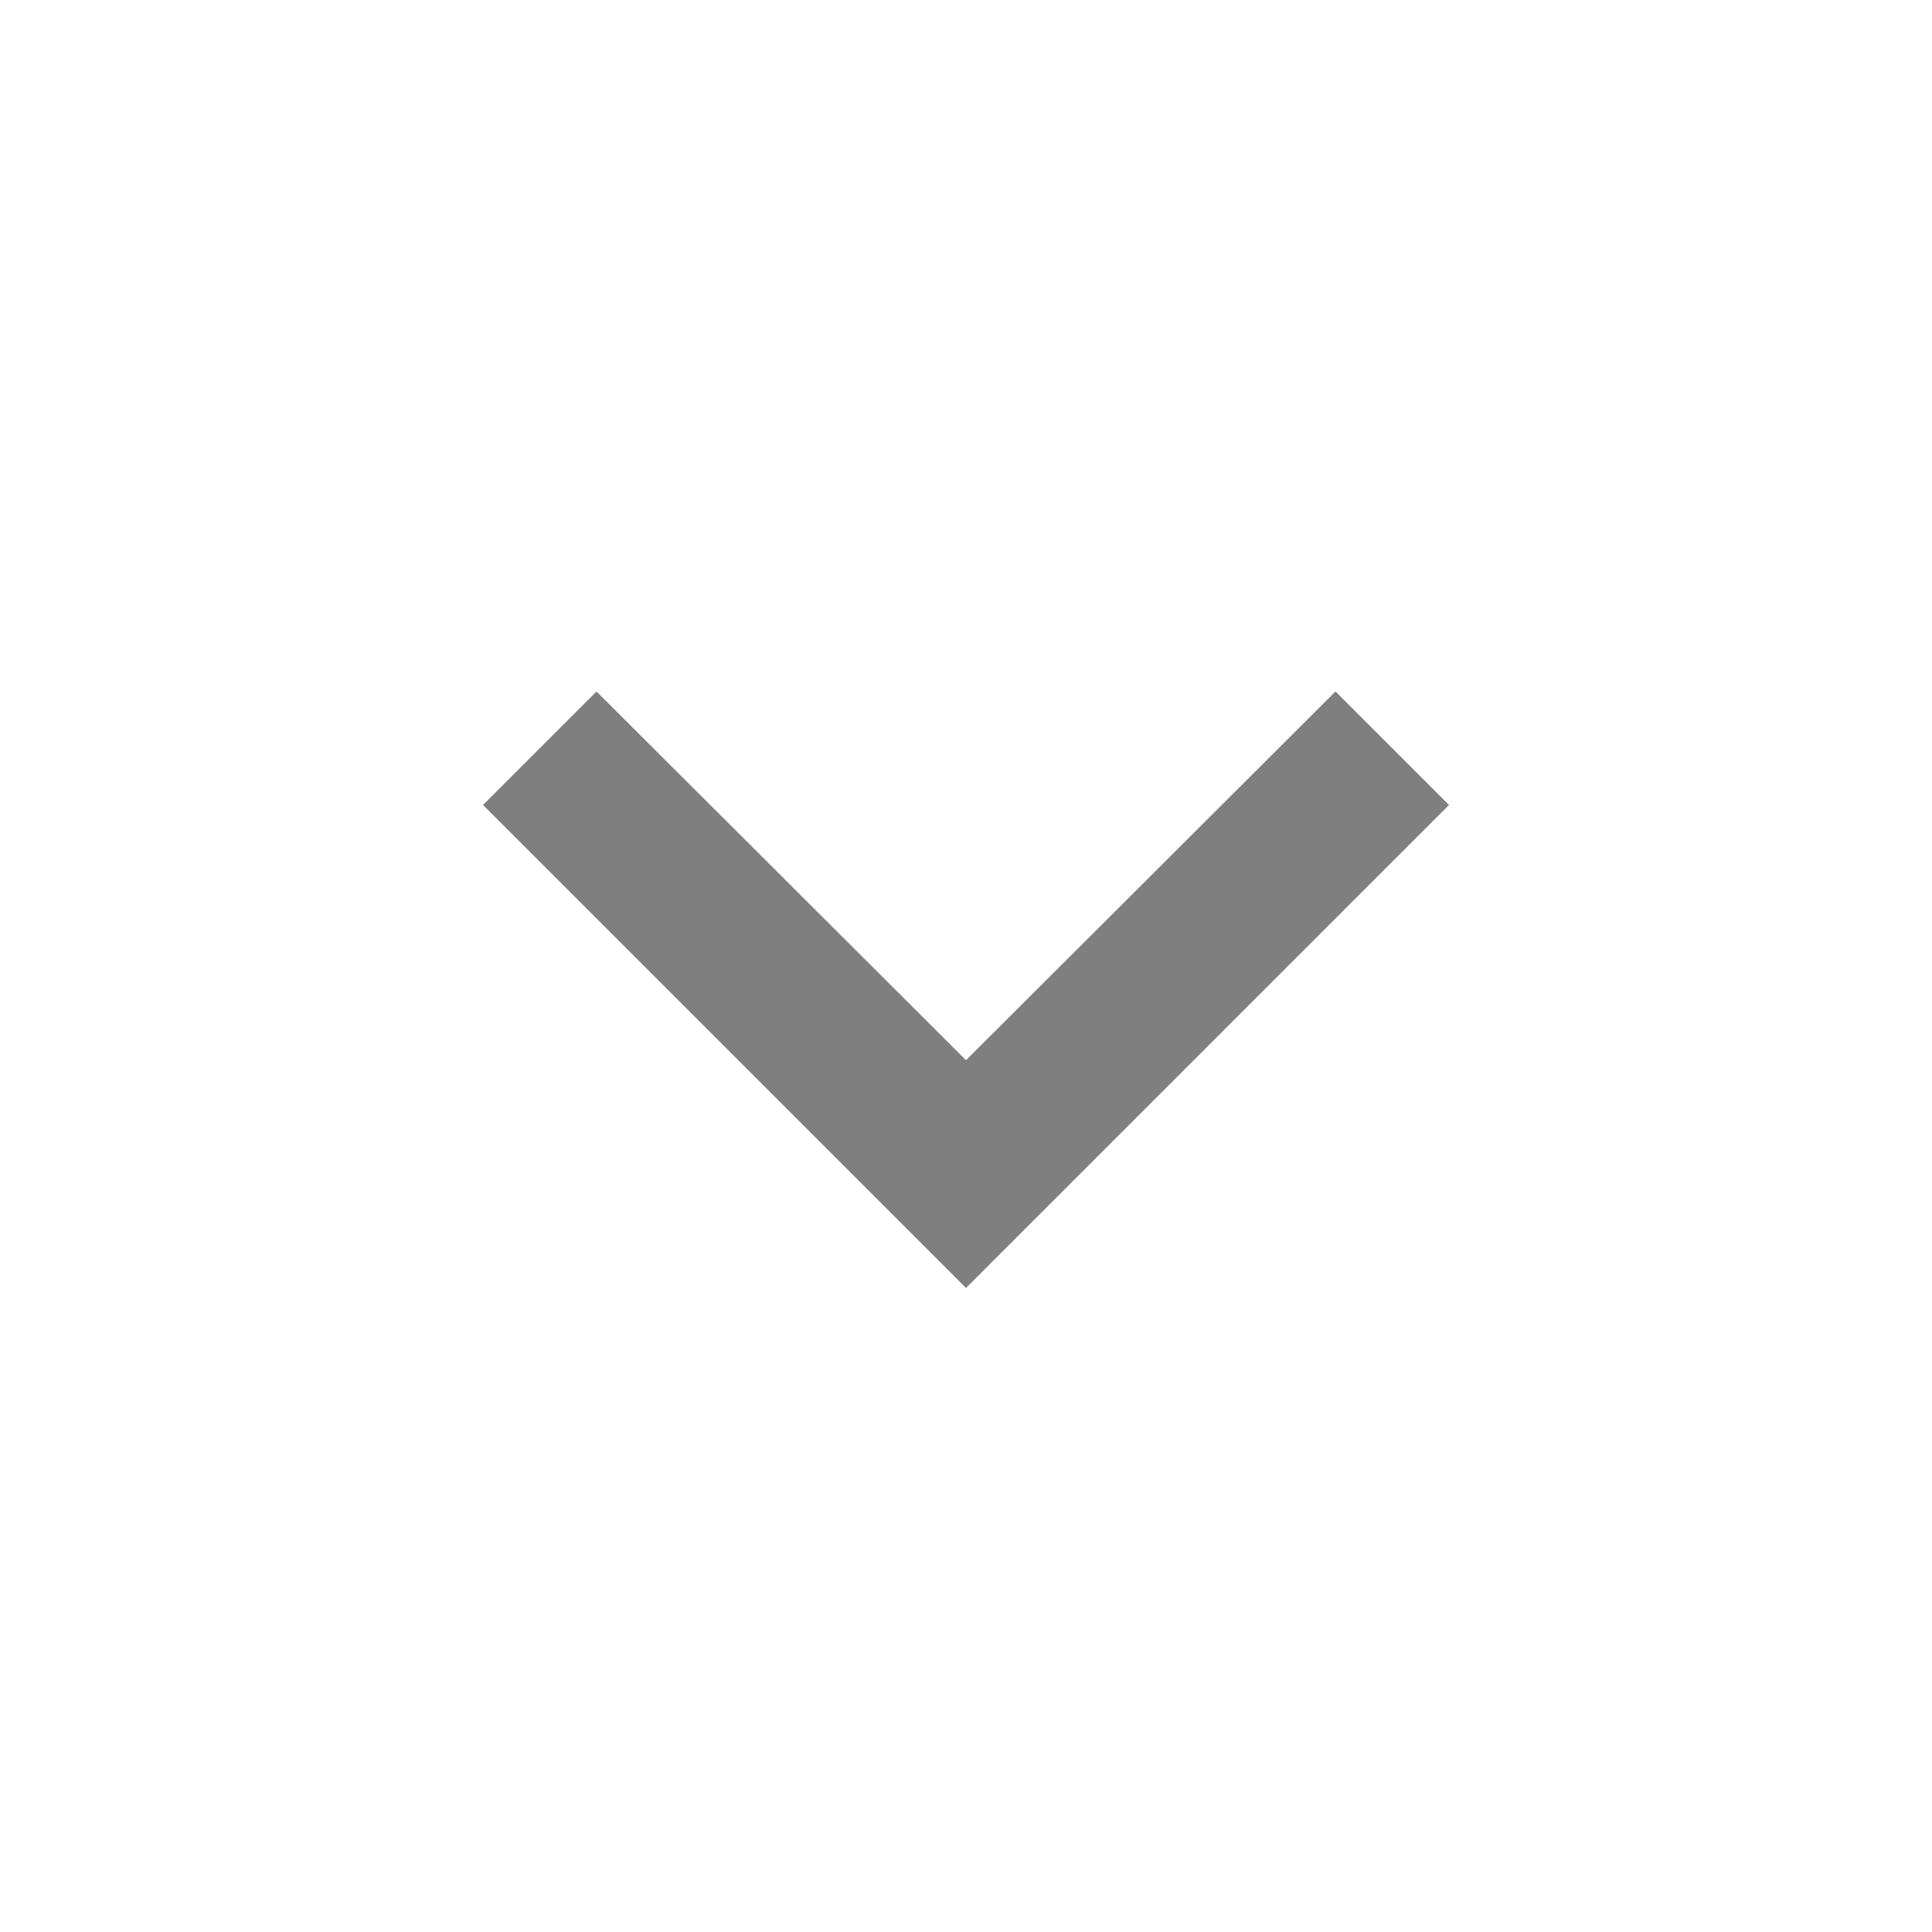
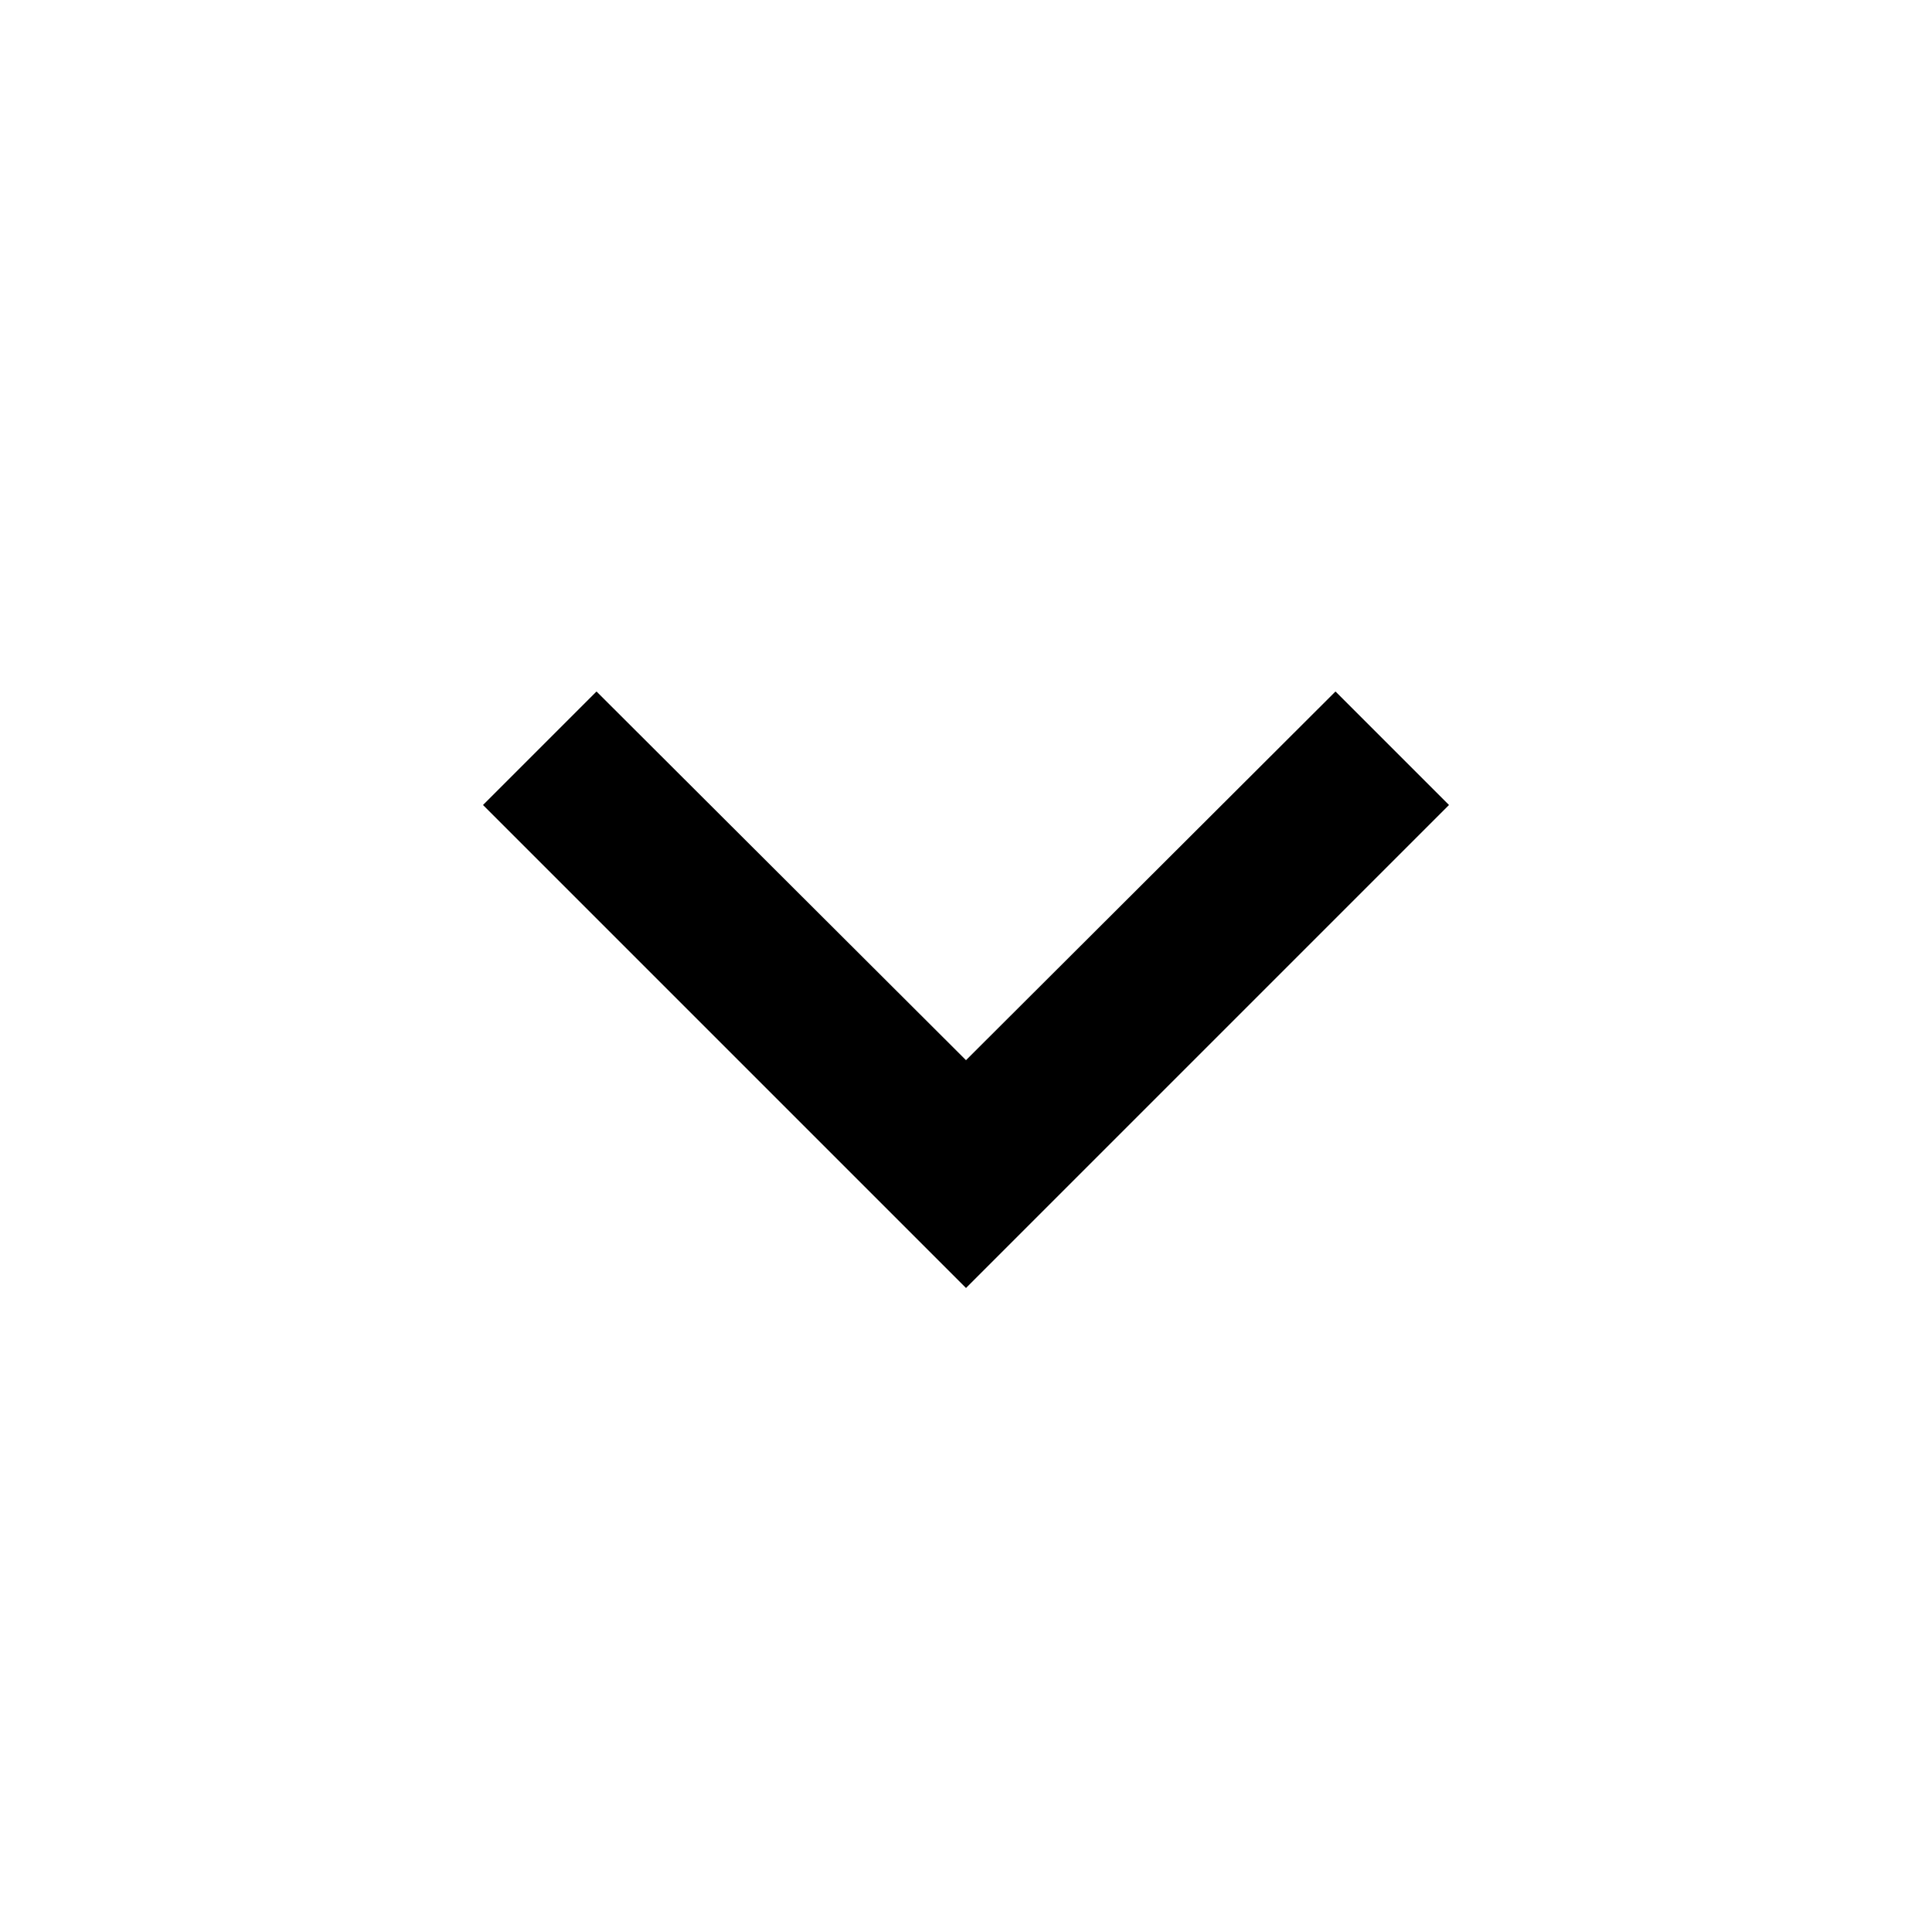
- <svg xmlns="http://www.w3.org/2000/svg" width="20" height="20" viewBox="0 0 20 20" fill="none">
-   <path d="M6.175 7.158L10 10.975L13.825 7.158L15 8.333L10 13.333L5 8.333L6.175 7.158Z" fill="black" fill-opacity="0.5" />
+ <svg xmlns="http://www.w3.org/2000/svg" height="24" viewBox="0 0 24 24" width="24">
+   <path d="M0 0h24v24H0V0z" fill="none" />
+   <path d="M7.41 8.59L12 13.17l4.59-4.58L18 10l-6 6-6-6 1.41-1.41z" />
</svg>
